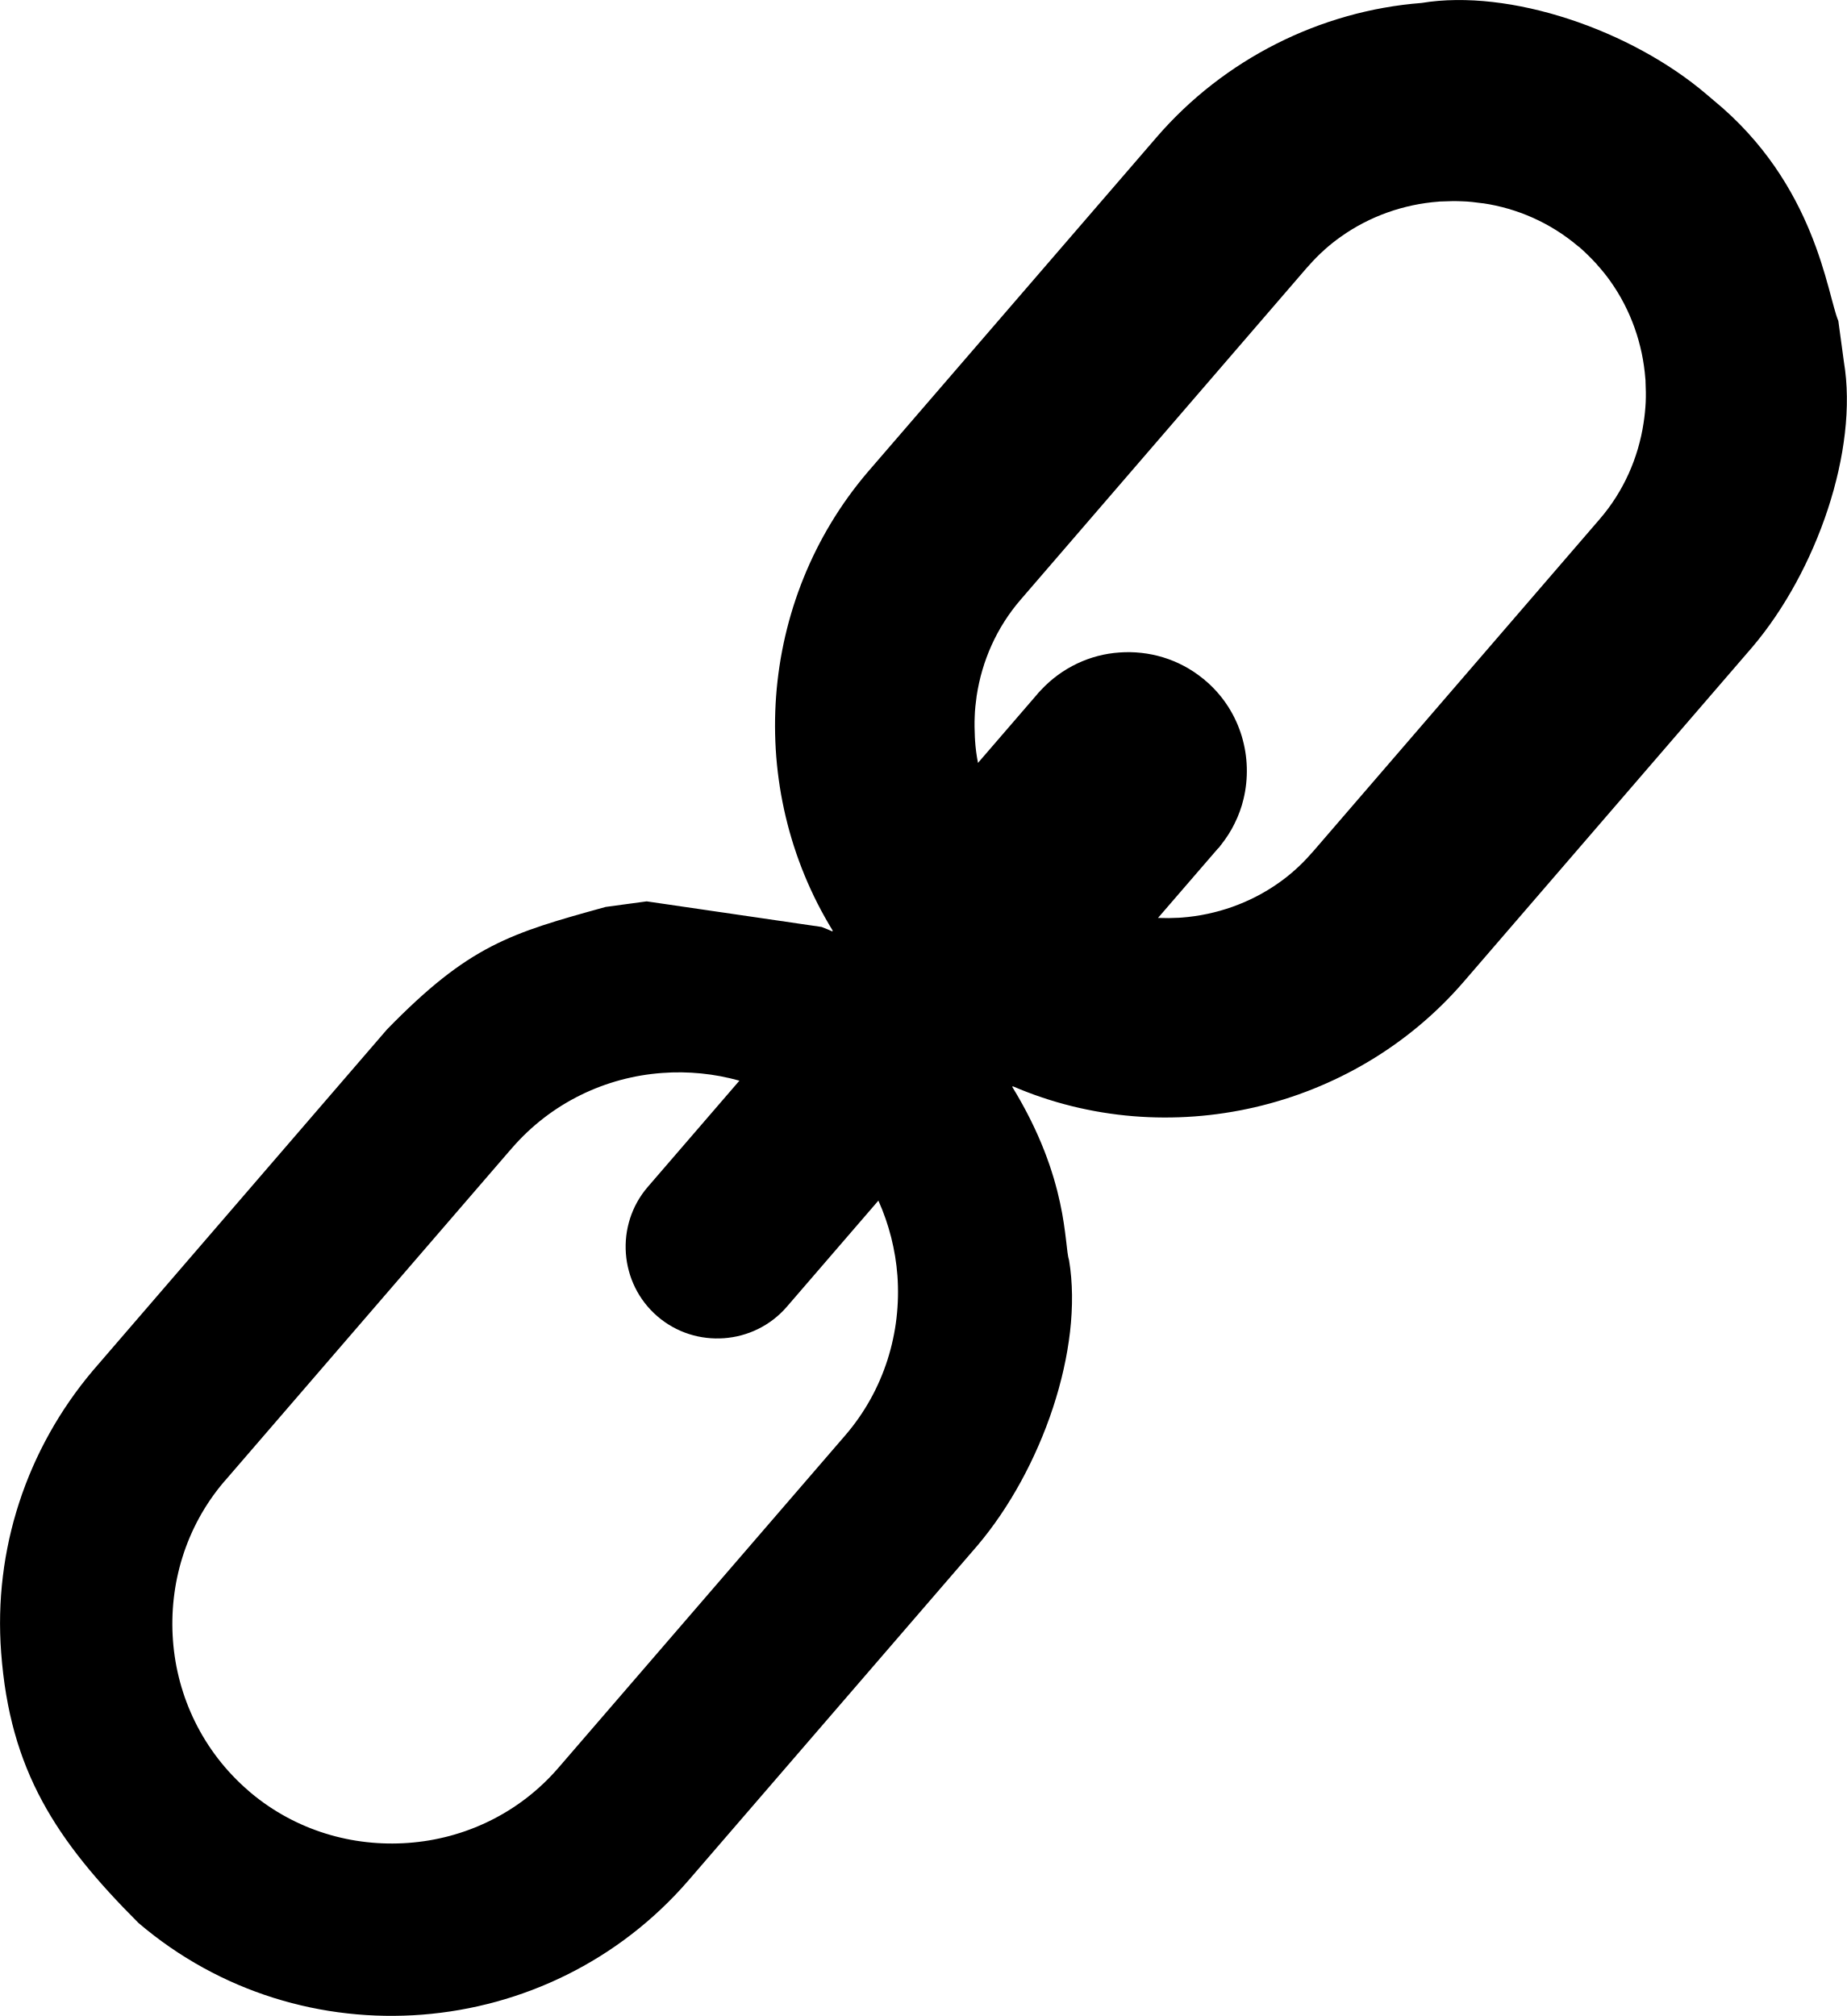
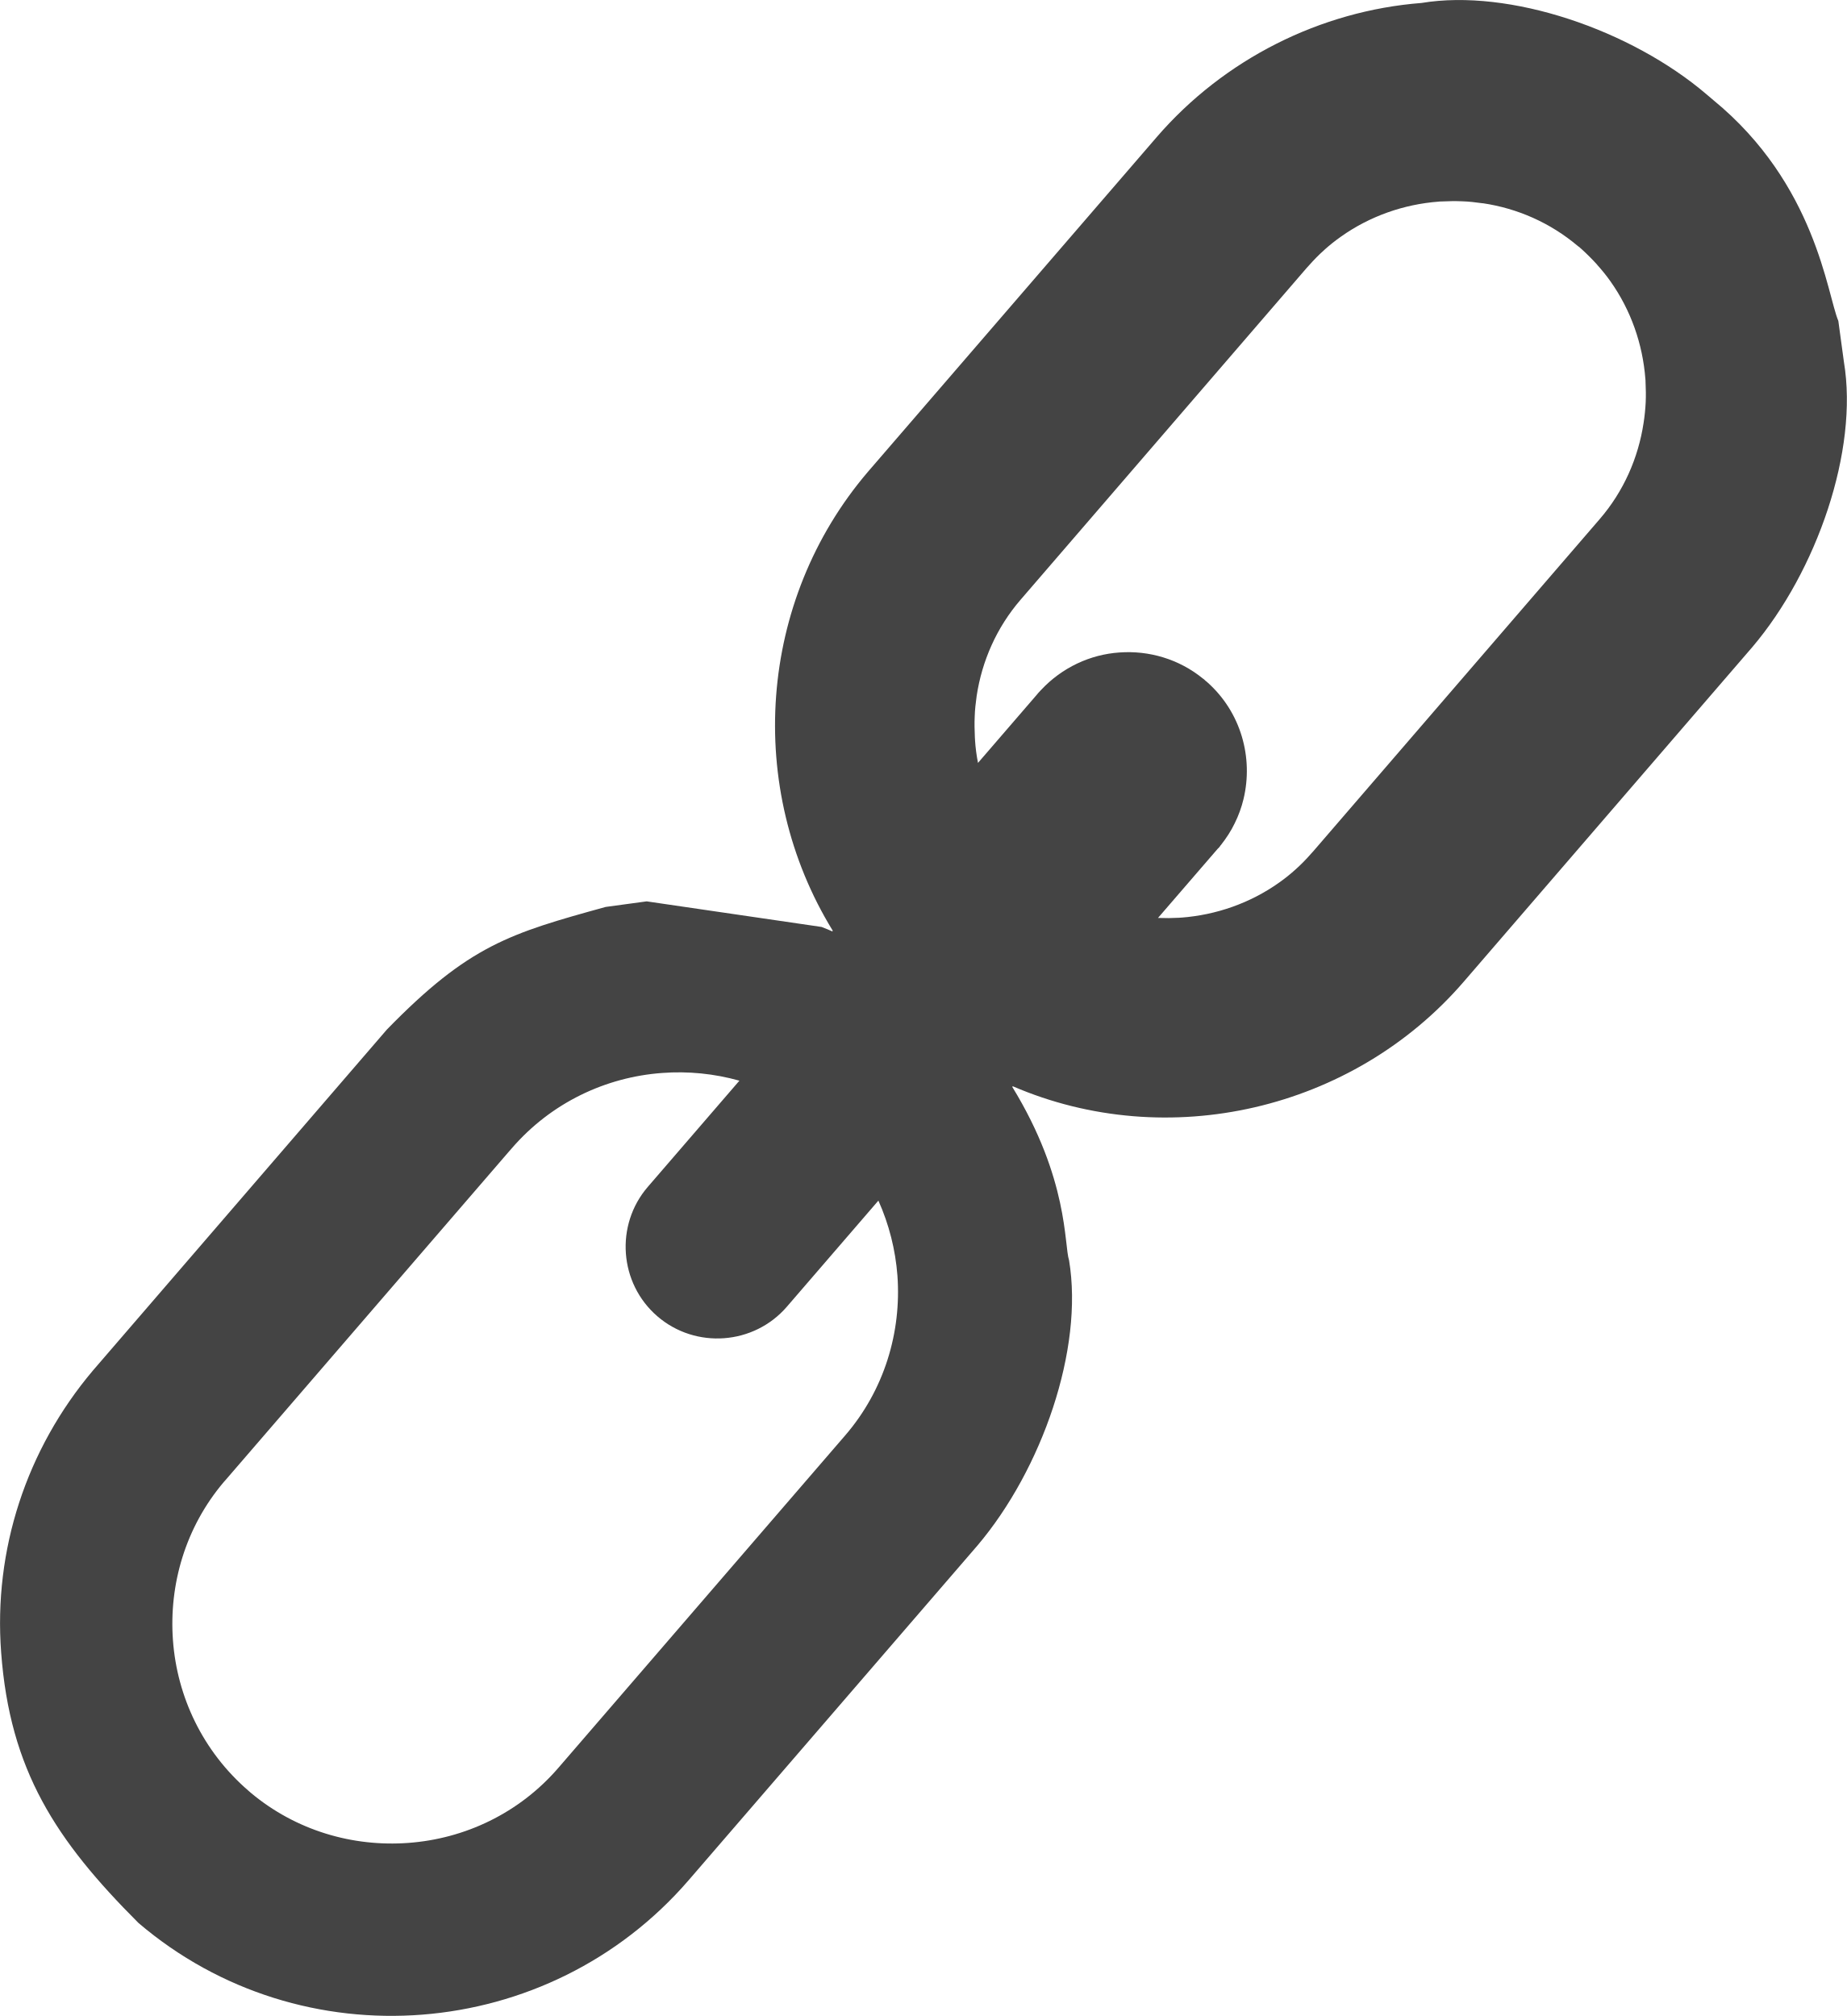
- <svg xmlns="http://www.w3.org/2000/svg" version="1.1" id="Layer_1" x="0px" y="0px" viewBox="0 0 112.55 122.88" style="enable-background:new 0 0 112.55 122.88" xml:space="preserve">
+ <svg xmlns="http://www.w3.org/2000/svg" version="1.1" id="Layer_1" x="0px" y="0px" viewBox="0 0 112.55 122.88" fill="#444444" style="enable-background:new 0 0 112.55 122.88" xml:space="preserve">
  <style type="text/css">.st0{fill-rule:evenodd;clip-rule:evenodd;}</style>
  <g>
    <path class="st0" d="M104.41,6.1c6.26,5.13,6.93,11.83,7.62,13.46l0.34,2.5c0.9,5.39-1.65,12.75-5.58,17.38L89.2,59.84 c-6.76,7.84-18.04,10.44-27.48,6.37l-0.03,0.04c3.45,5.63,3.15,9.64,3.46,10.57c0.9,5.41-1.65,12.74-5.58,17.38L41.97,114.6 c-8.53,9.89-23.58,11.1-33.53,2.61c-5.04-5.04-7.84-9.31-8.37-16.49c-0.47-6.24,1.53-12.37,5.59-17.18l17.92-20.79 c5.01-5.14,7.5-5.86,13.33-7.47l2.5-0.34l10.66,1.56c0.22,0.08,0.44,0.18,0.65,0.27l0.03-0.04c-5.35-8.71-4.57-20.11,2.14-27.97 L70.48,8.37c4.11-4.77,9.99-7.71,16.15-8.19c5.37-0.89,12.77,1.64,17.38,5.58L104.41,6.1L104.41,6.1z M74.23,51.71l-3.66,4.24 l0.64,0.01l0.02,0l0.6-0.02l0.01,0l0.14-0.01l0.02,0c2.11-0.16,4.19-0.88,5.96-2.14c0.34-0.24,0.68-0.51,1.02-0.82l0,0l0,0 c0.3-0.27,0.62-0.59,0.93-0.95l0,0l0.12-0.13l17.45-20.24c1.47-1.7,2.36-3.75,2.68-5.86c0.07-0.44,0.11-0.87,0.13-1.26 c0.02-0.41,0.01-0.85-0.01-1.28l0-0.05l-0.01-0.11c-0.16-2.11-0.88-4.19-2.14-5.96c-0.24-0.34-0.51-0.67-0.78-0.97l-0.03-0.04 c-0.29-0.32-0.61-0.64-0.94-0.94l0,0l-0.06-0.05l-0.05-0.05L96.16,15c-1.69-1.43-3.7-2.3-5.78-2.61l-0.03,0 c-0.43-0.06-0.85-0.11-1.24-0.12c-0.41-0.02-0.84-0.01-1.27,0.01l-0.07,0l-0.1,0.01c-2.11,0.16-4.19,0.88-5.96,2.14 c-0.34,0.24-0.68,0.51-0.98,0.78l-0.03,0.03c-0.33,0.29-0.64,0.61-0.94,0.95l0,0l-0.12,0.13L62.2,36.55 c-1.47,1.7-2.36,3.75-2.68,5.86h0c-0.06,0.43-0.11,0.86-0.12,1.26c-0.02,0.41-0.01,0.85,0.01,1.28l0.01,0.15l0,0.01v0.02 c0.03,0.46,0.09,0.91,0.18,1.37l3.58-4.15l0.1-0.12l0.13-0.14l0,0l0.02-0.02c1.29-1.39,3.02-2.18,4.79-2.3 c1.78-0.13,3.62,0.39,5.1,1.6l0,0l0.02,0.01l0.09,0.08l0.02,0.02l0.02,0.02l0.01,0.01l0.02,0.01l0.07,0.06l0,0l0,0 c2.06,1.83,2.82,4.6,2.21,7.13c-0.12,0.5-0.3,1-0.54,1.48c-0.22,0.46-0.51,0.9-0.83,1.31l-0.02,0.02l-0.03,0.04l0,0l-0.01,0.02 l-0.1,0.12l0,0L74.23,51.71L74.23,51.71z M40.06,80.23L40.06,80.23c2.33,2.01,5.88,1.75,7.89-0.58l5.58-6.47 c0.65,1.45,1.04,3,1.16,4.57c0.25,3.44-0.79,6.97-3.19,9.75l-17.46,20.24c-2.4,2.79-5.73,4.34-9.16,4.59 c-3.38,0.25-6.84-0.75-9.59-3.05l-0.16-0.14c-2.78-2.4-4.34-5.73-4.59-9.16c-0.25-3.4,0.76-6.89,3.1-9.65l0.09-0.1l17.25-20l0,0 l0,0l0.21-0.24c2.4-2.78,5.73-4.34,9.16-4.59c1.58-0.12,3.18,0.04,4.71,0.47l-5.58,6.47C37.47,74.67,37.73,78.22,40.06,80.23 L40.06,80.23z" />
  </g>
</svg>
